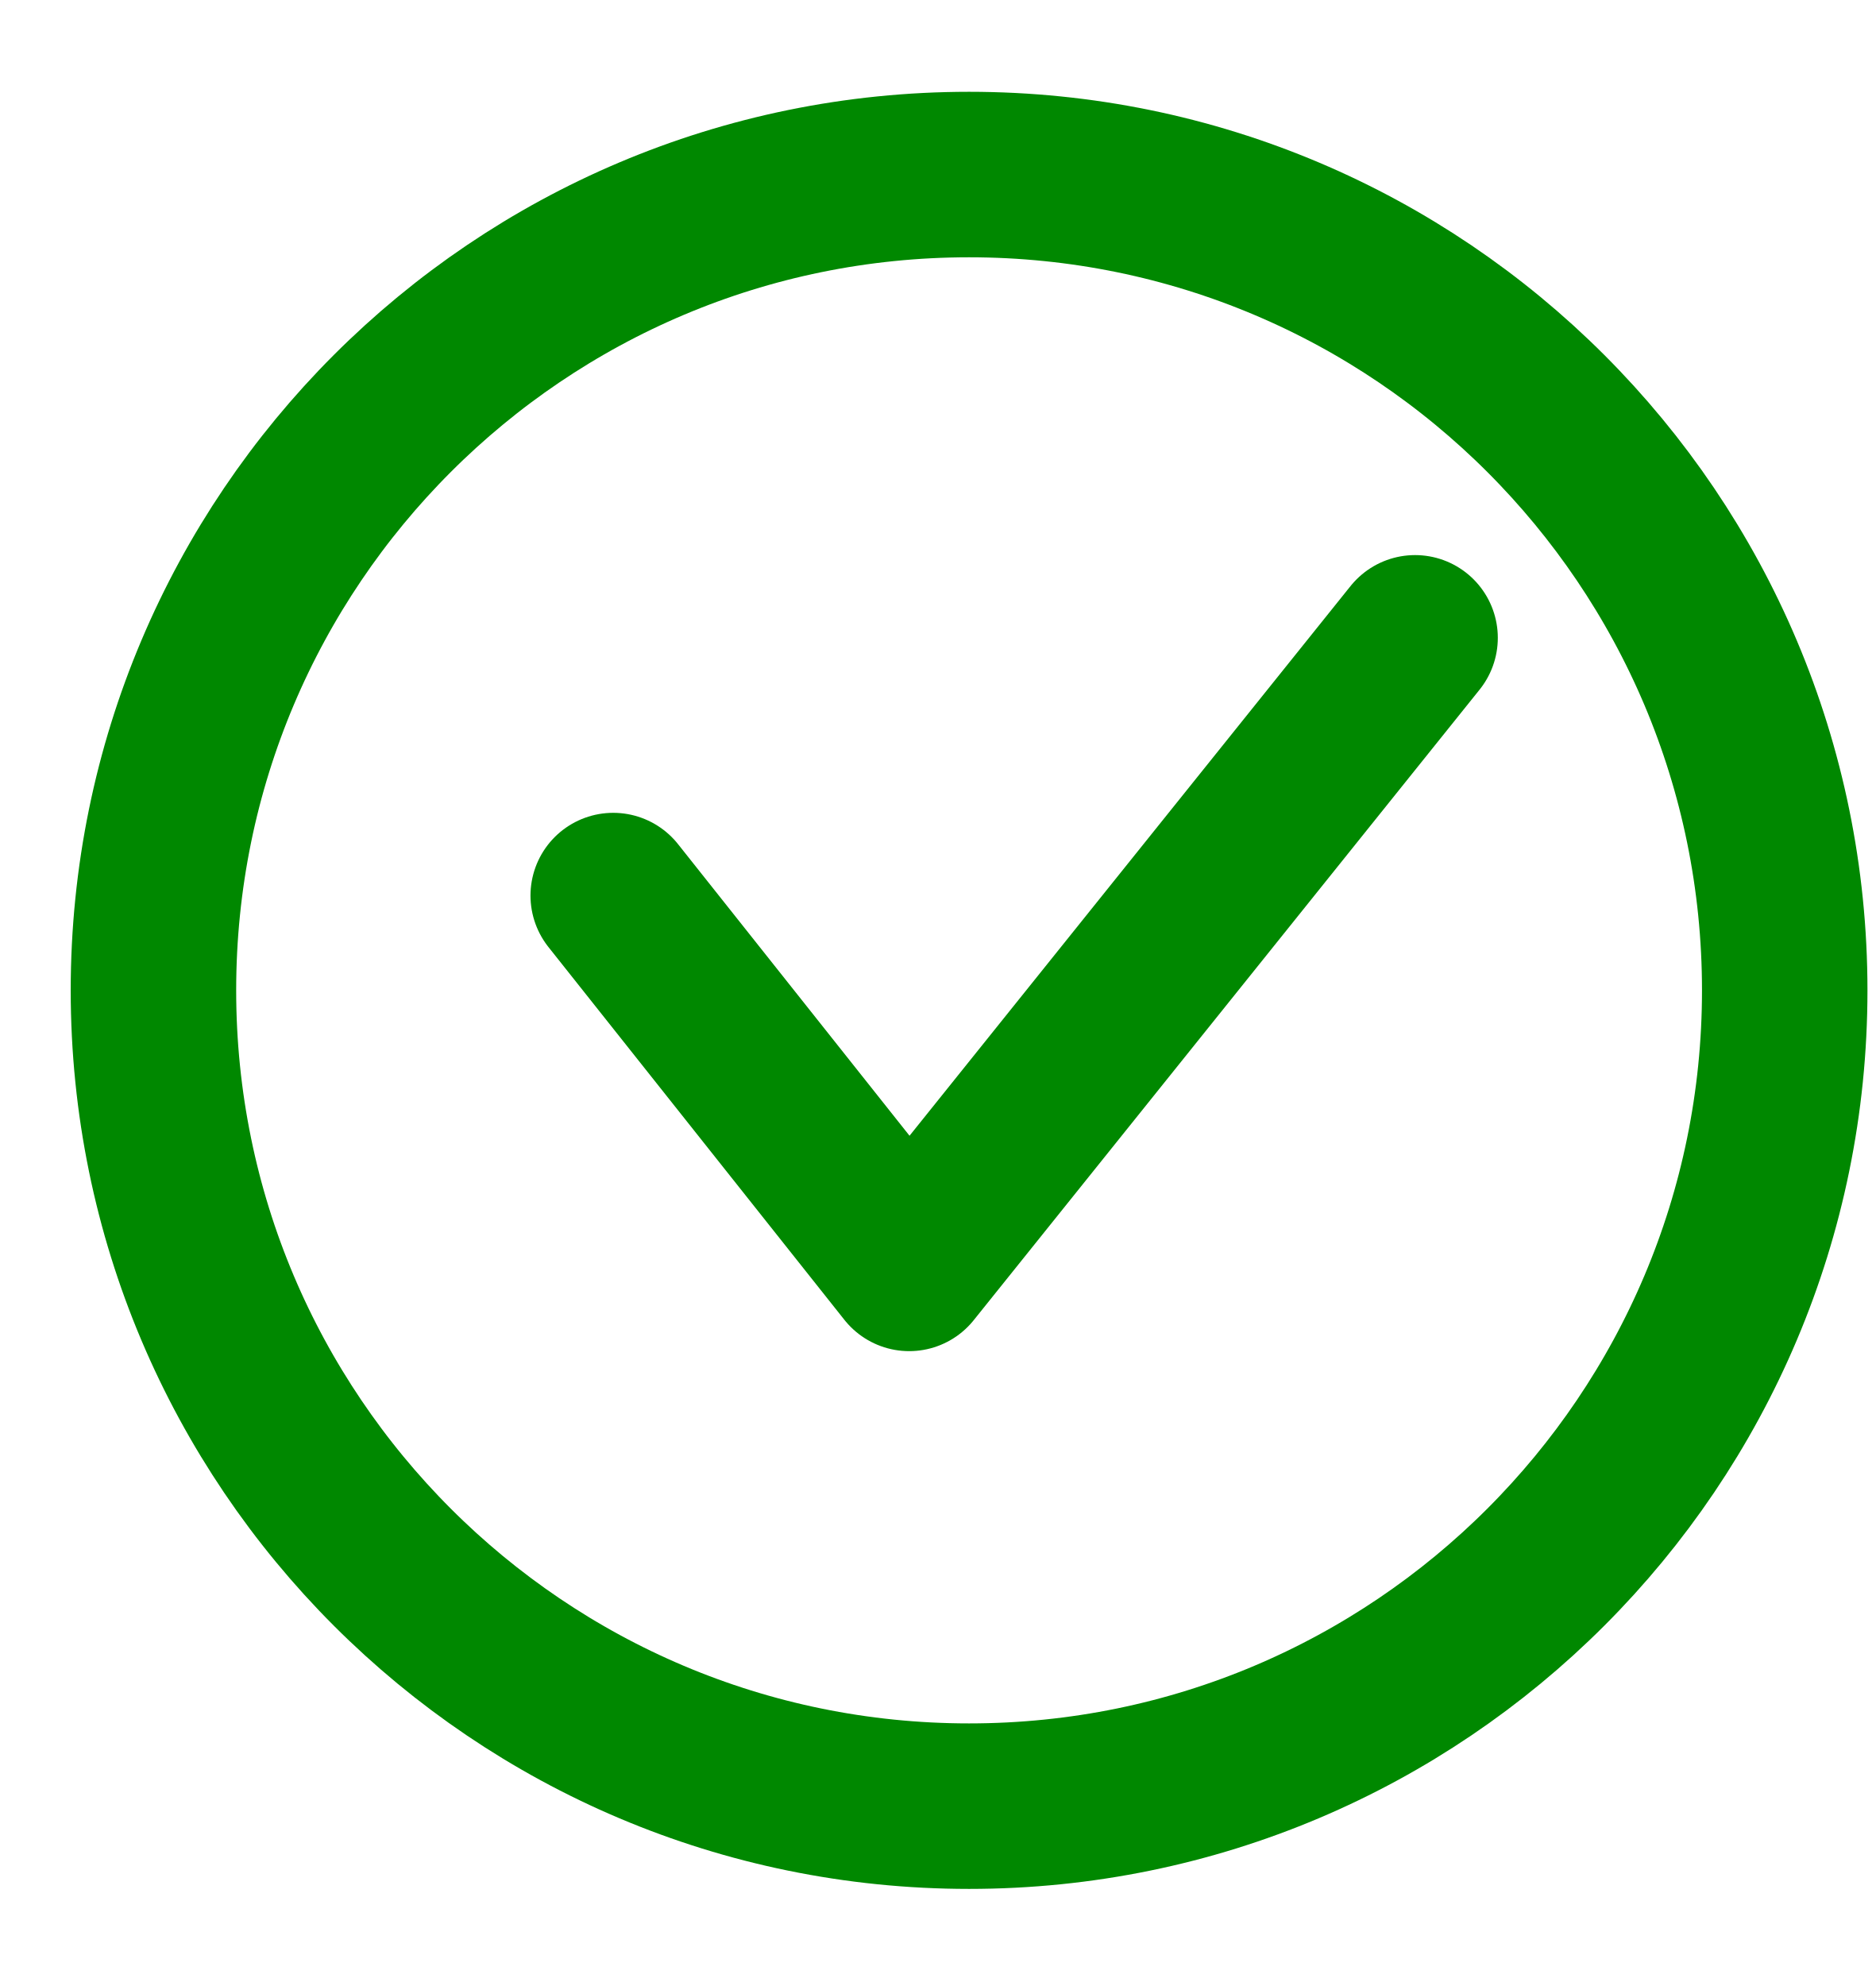
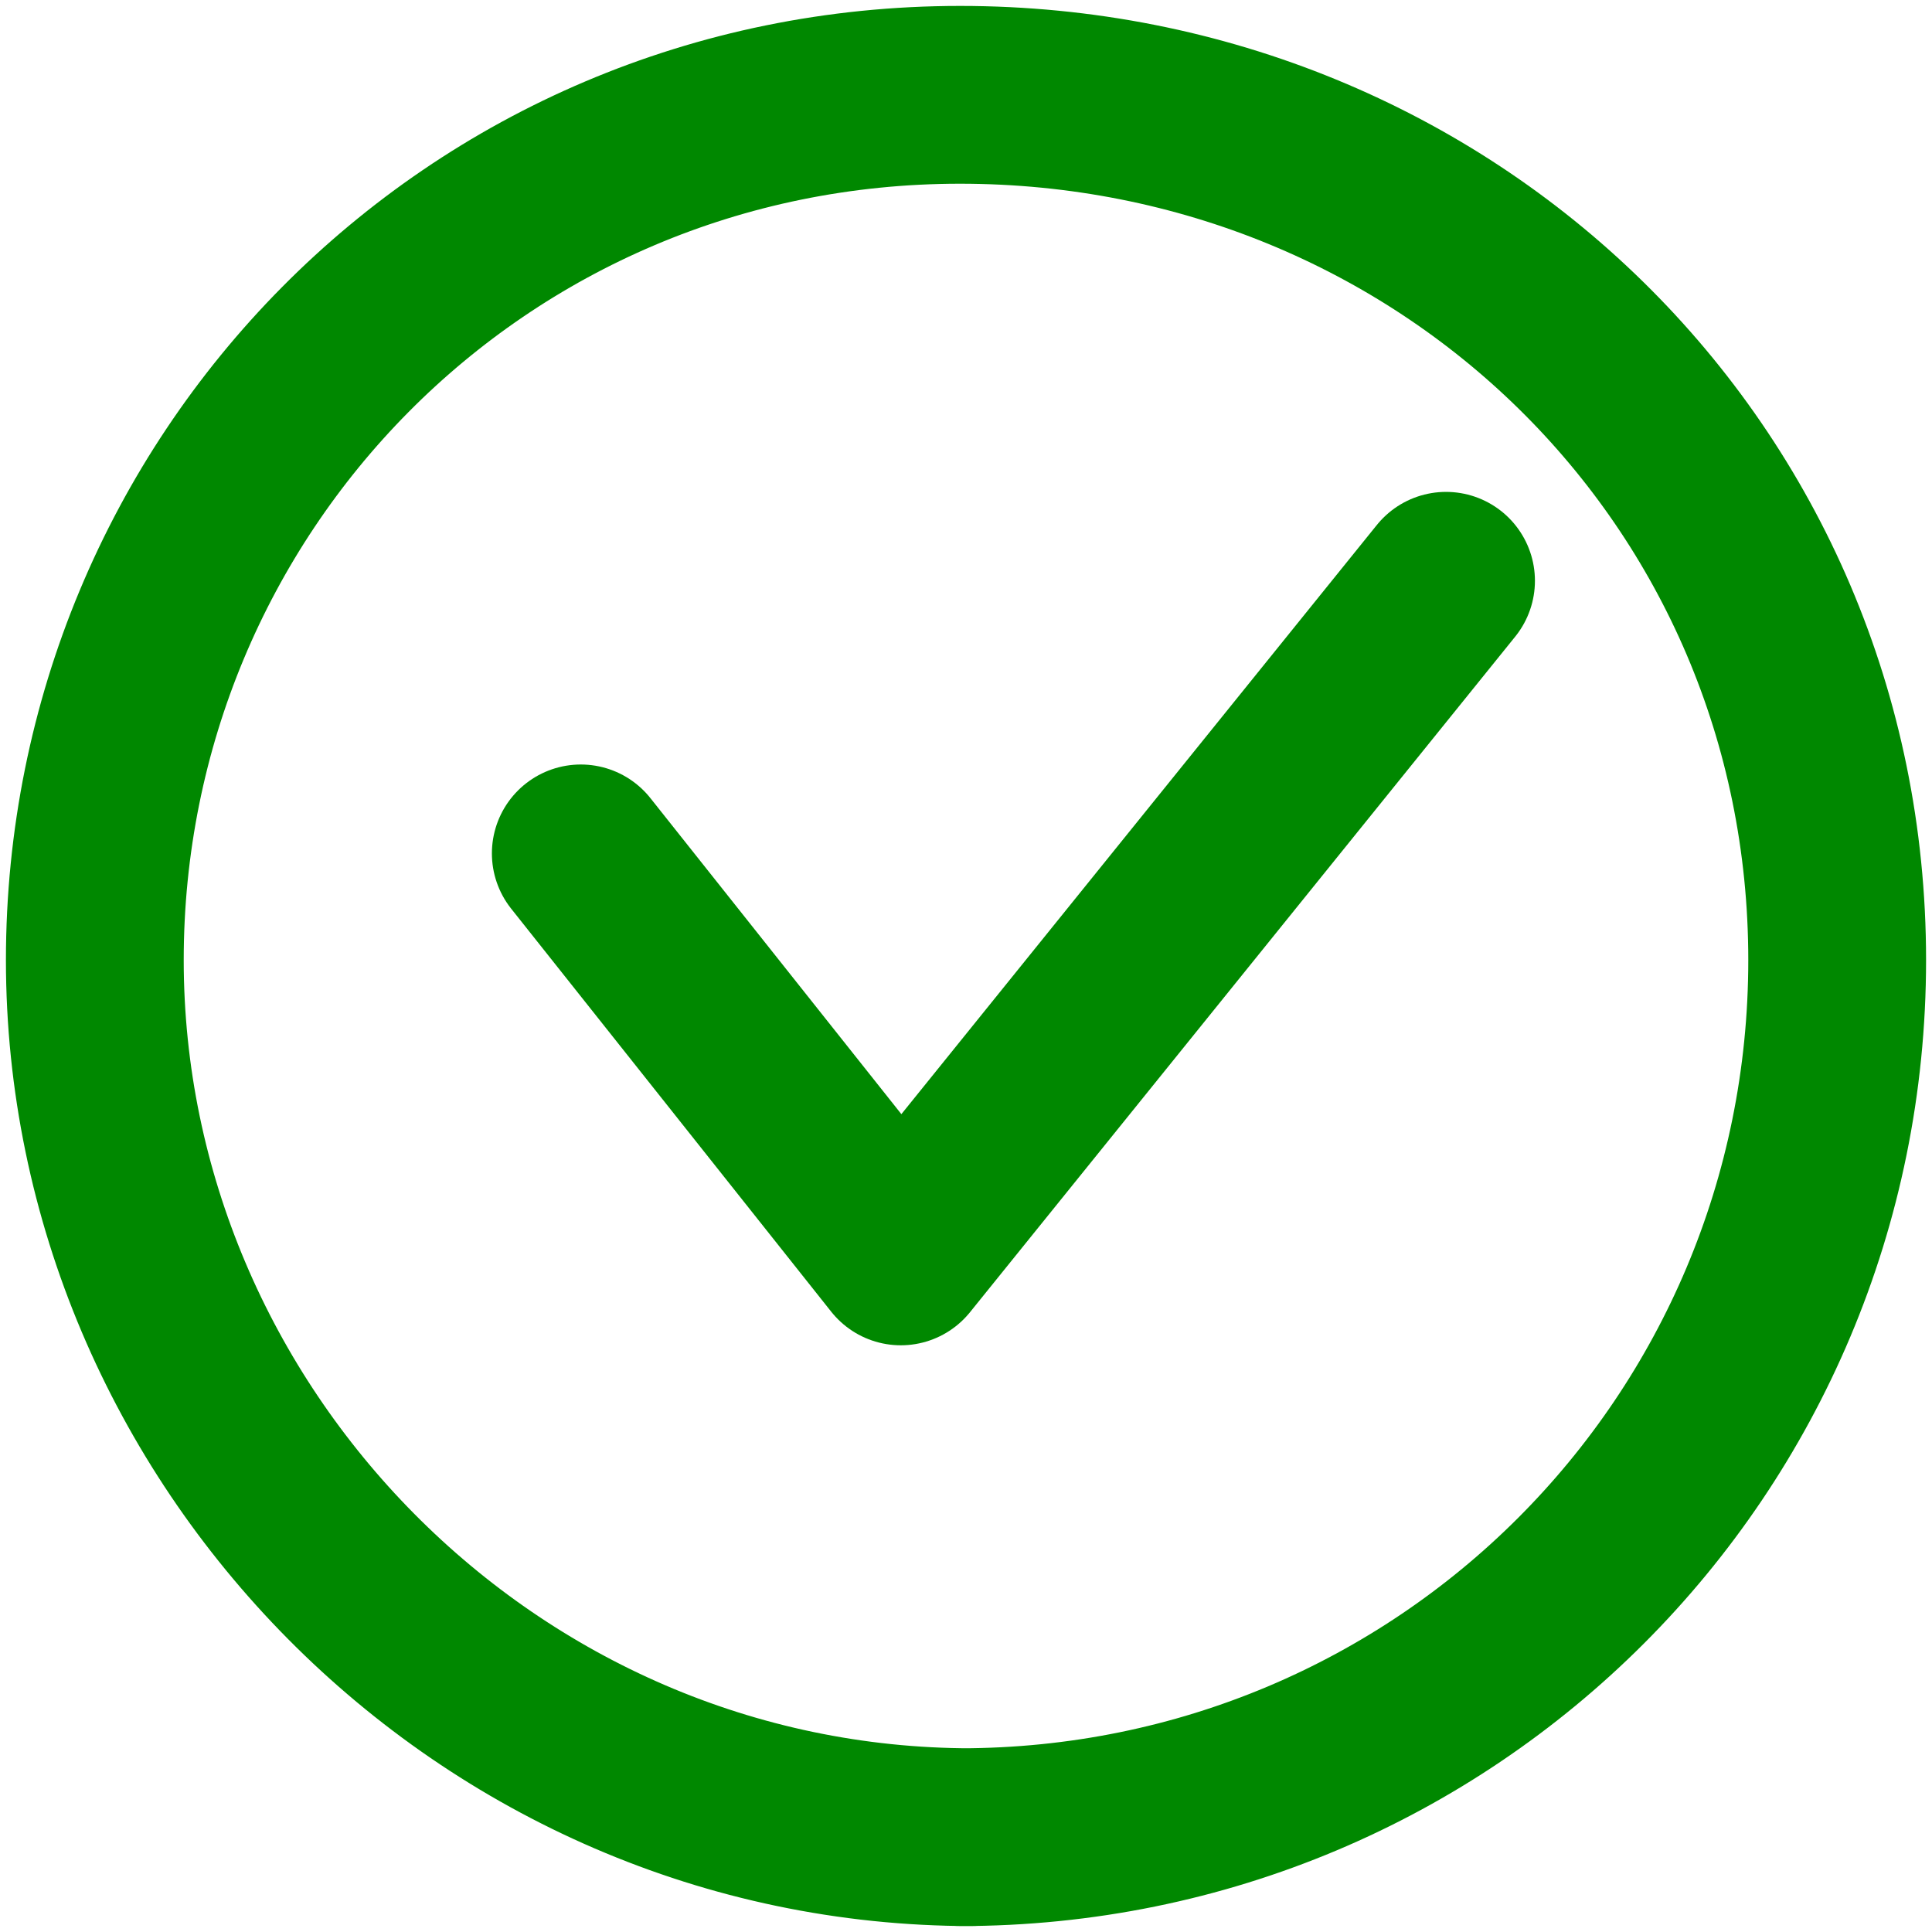
- <svg xmlns="http://www.w3.org/2000/svg" width="17" height="18" viewBox="0 0 17 18" fill="none">
-   <path d="M12.828 5.781L8.242 11.496L5.559 8.117" stroke="#008800" stroke-width="1.5" stroke-linecap="round" stroke-linejoin="round" />
-   <path d="M8.785 16.37C12.868 16.37 16.179 13.059 16.179 8.976C16.179 4.892 12.868 1.582 8.785 1.582C4.701 1.582 1.391 4.892 1.391 8.976C1.391 13.059 4.701 16.37 8.785 16.37Z" stroke="#008800" stroke-width="1.5" stroke-linecap="round" stroke-linejoin="round" />
+ <svg xmlns="http://www.w3.org/2000/svg" id="Layer_1" version="1.1" viewBox="0 0 16.3 16.3">
+   <defs>
+     <style>
+       .st0 {
+         fill: none;
+         stroke: #080;
+         stroke-linecap: round;
+         stroke-linejoin: round;
+         stroke-width: 1.5px;
+       }
+     </style>
+   </defs>
+   <path class="st0" d="M12.2,4.9l-4.6,5.7-2.7-3.4" />
+   <path class="st0" d="M8.1,15.5c4.1,0,7.4-3.3,7.4-7.4S12.2.8,8.1.8.8,4.1.8,8.1s3.3,7.4,7.4,7.4Z" />
</svg>
